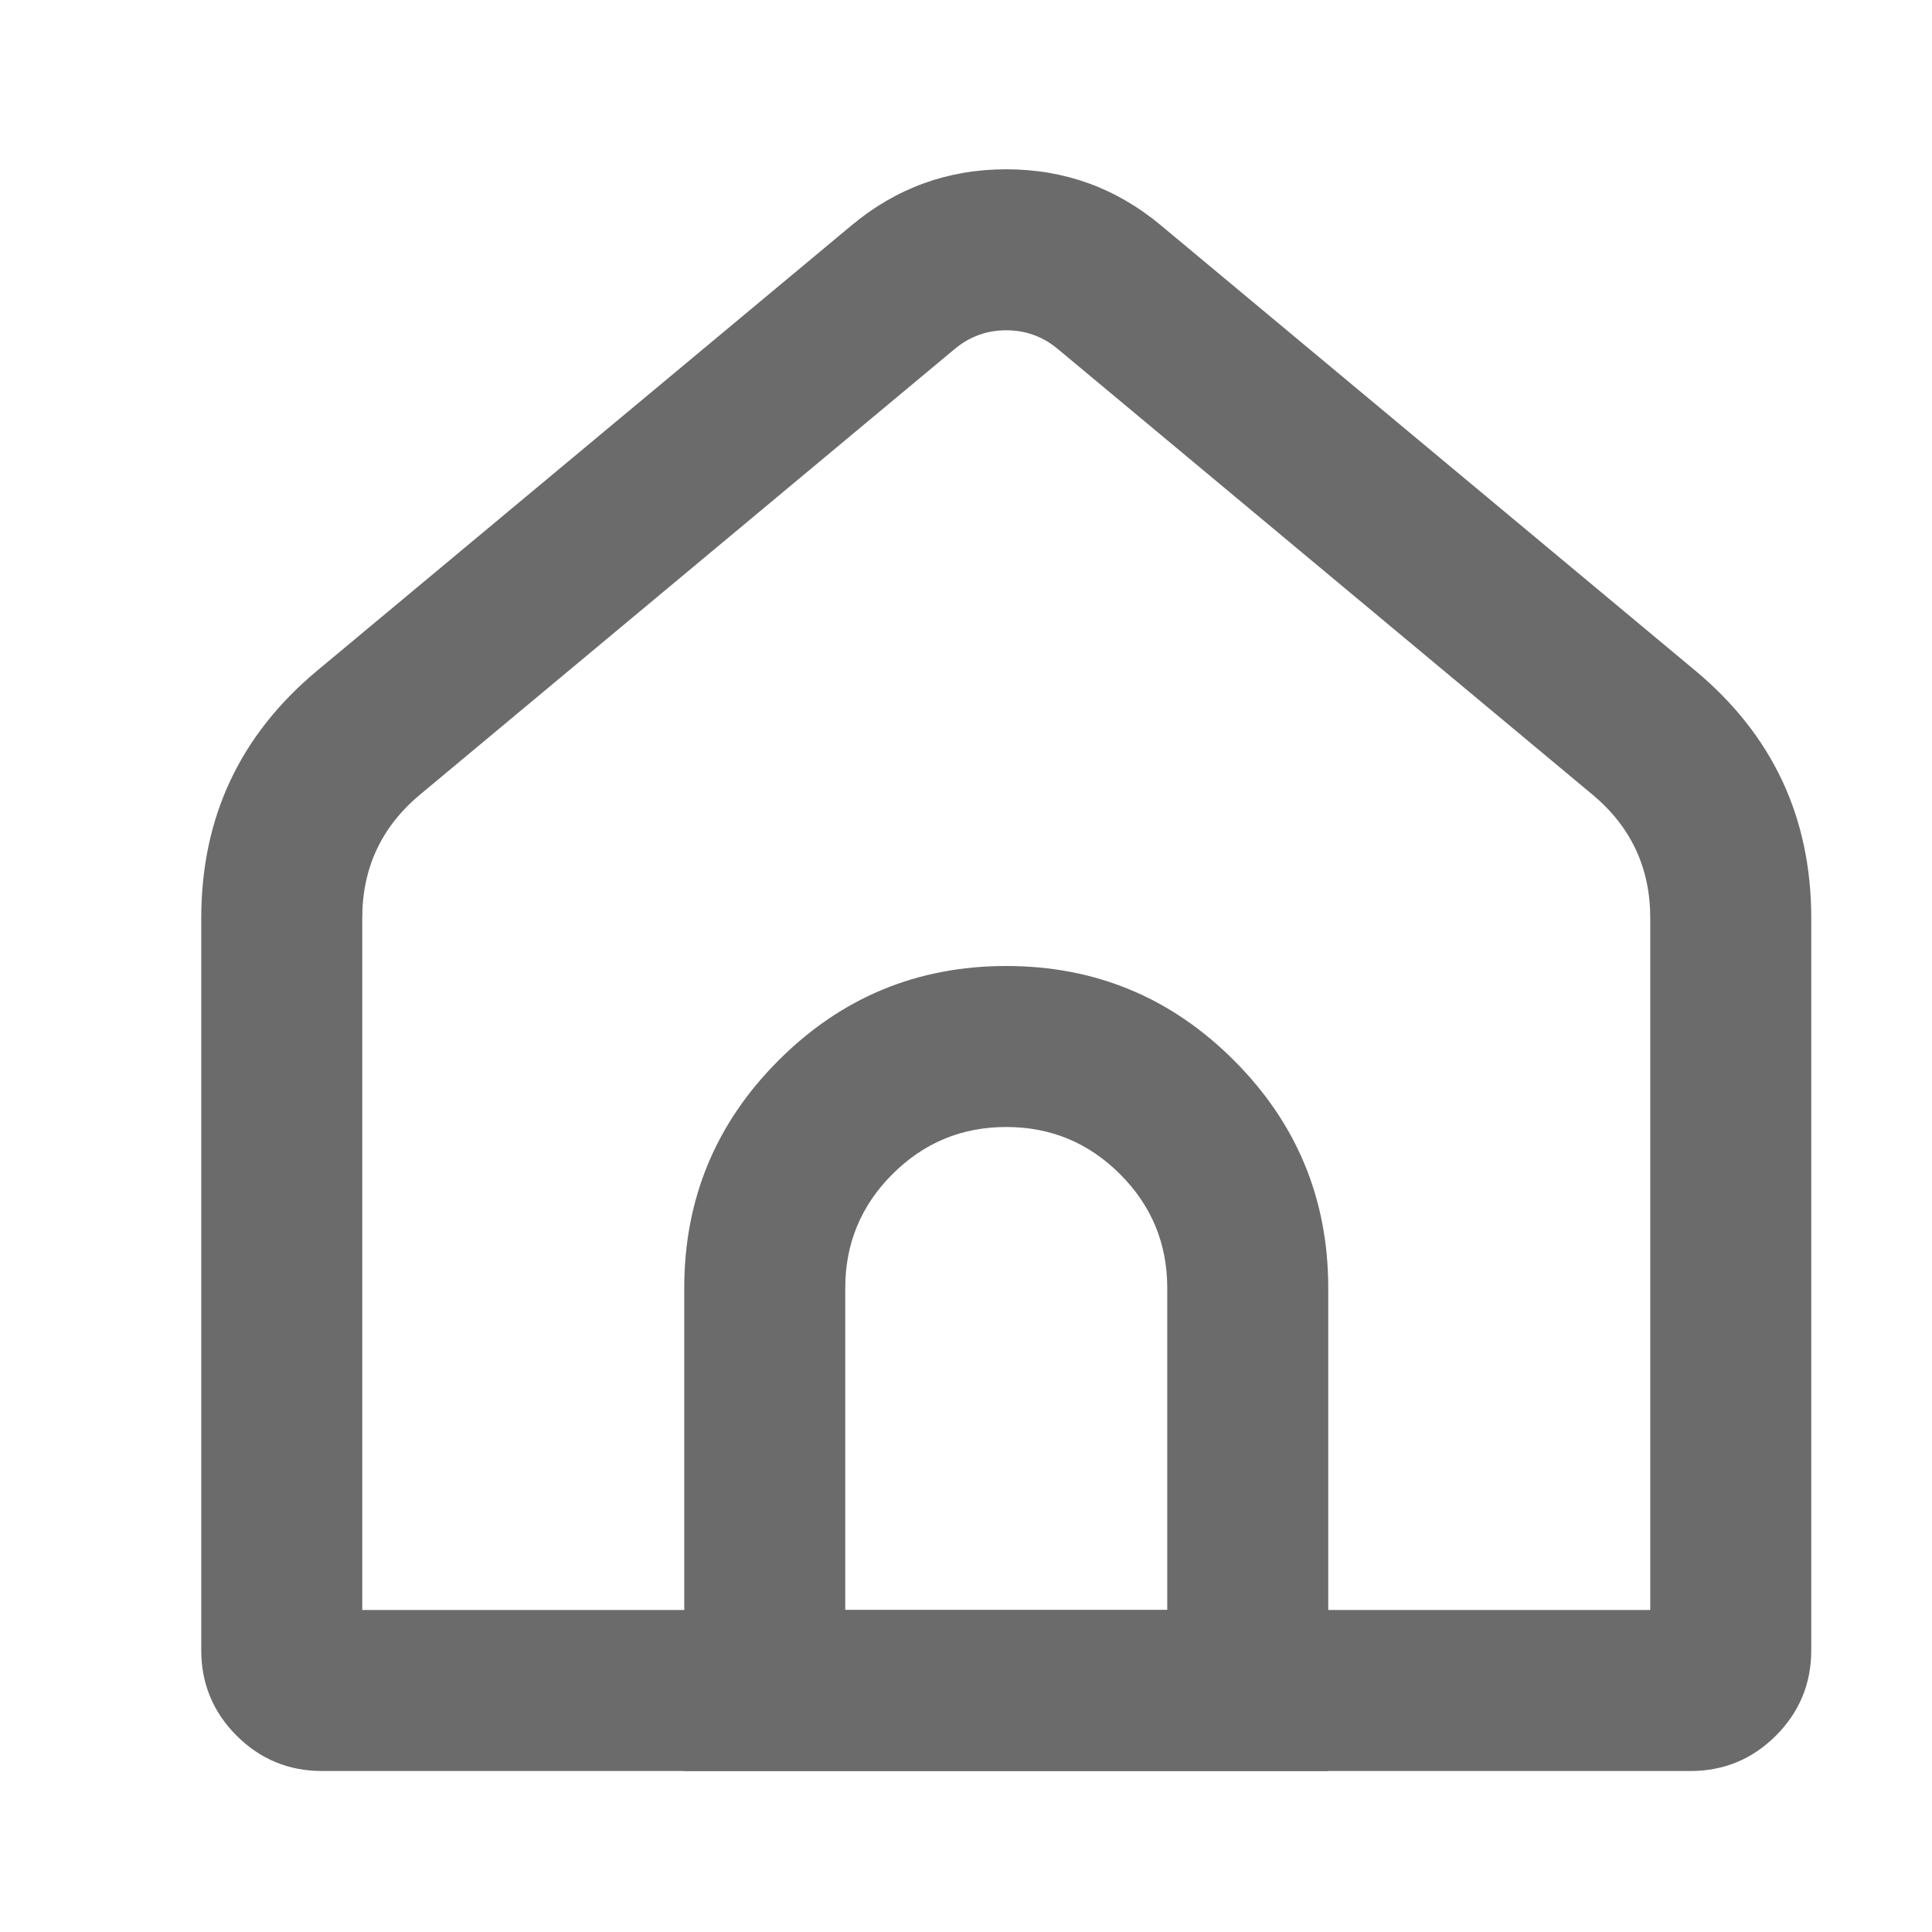
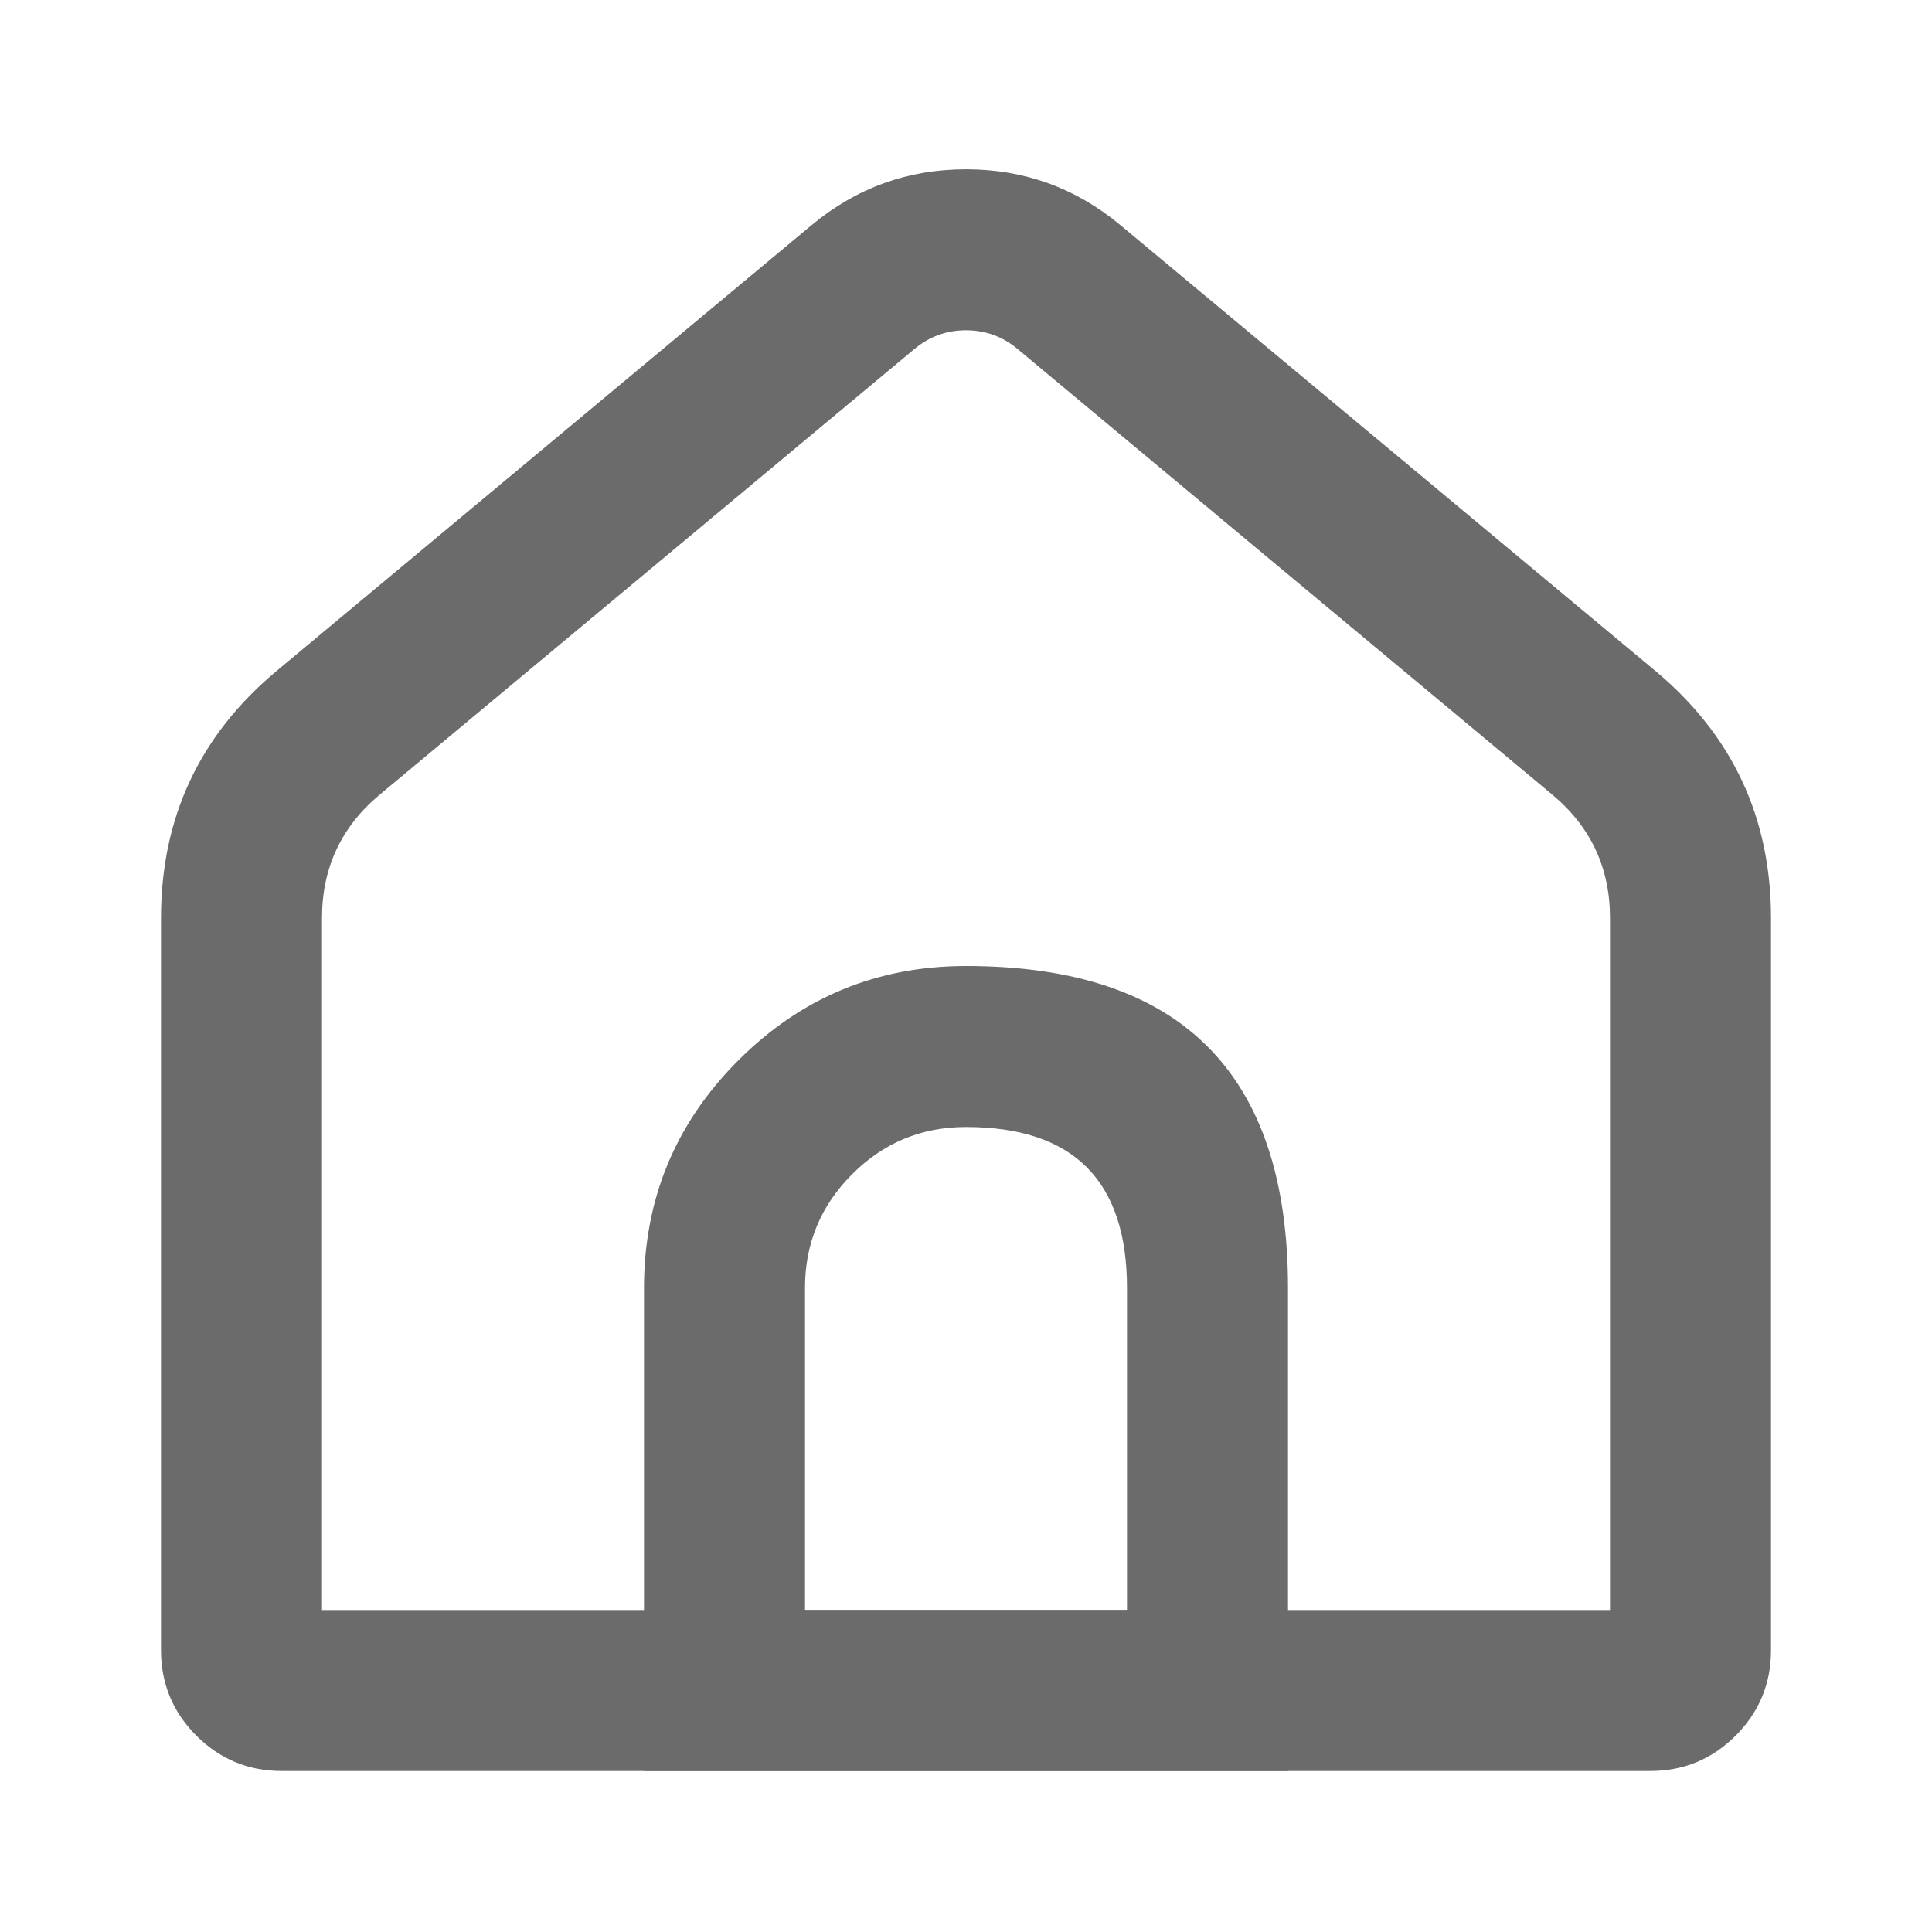
<svg xmlns="http://www.w3.org/2000/svg" width="24" height="24">
-   <path fill="#6B6B6B" transform="matrix(1 0 0 1 3.5 2.5)" d="M19 8.905Q19 7.032 17.561 5.832L10.921 0.299Q10.086 -0.397 9 -0.397Q7.914 -0.397 7.079 0.299L0.439 5.832Q-1 7.032 -1 8.905L-1 18Q-1 18.621 -0.561 19.061Q-0.121 19.5 0.5 19.5L17.5 19.5Q18.121 19.5 18.561 19.061Q19 18.621 19 18L19 8.905ZM9.64 1.835L16.28 7.369Q17 7.968 17 8.905L17 17.5L1 17.5L1 8.905Q1 7.968 1.72 7.369L8.36 1.835Q8.638 1.603 9 1.603Q9.362 1.603 9.64 1.835Z" fill-rule="evenodd" />
-   <path fill="#6B6B6B" transform="matrix(1 0 0 1 9.5 13)" d="M3 -1Q4.657 -1 5.828 0.172Q7 1.343 7 3L7 9L-1 9L-1 3Q-1 1.343 0.172 0.172Q1.343 -1 3 -1ZM3 1Q2.172 1 1.586 1.586Q1 2.172 1 3L1 8L0 8L0 7L6 7L6 8L5 8L5 3Q5 2.172 4.414 1.586Q3.828 1 3 1Z" />
+   <path fill="#6B6B6B" transform="matrix(1 0 0 1 3 2.5)" d="M17.561 5.832Q19 7.032 19 8.905L19 18Q19 18.621 18.561 19.061Q18.121 19.5 17.5 19.5L0.5 19.5Q-0.121 19.5 -0.561 19.061Q-1 18.621 -1 18L-1 8.905Q-1 7.032 0.439 5.832L7.079 0.299Q7.914 -0.397 9 -0.397Q10.086 -0.397 10.921 0.299L17.561 5.832ZM16.28 7.369L9.64 1.835Q9.362 1.603 9 1.603Q8.638 1.603 8.36 1.835L1.72 7.369Q1 7.968 1 8.905L1 17.5L17 17.5L17 8.905Q17 7.968 16.28 7.369Z" />
+   <path fill="#6B6B6B" transform="matrix(1 0 0 1 9 13)" d="M3 -1Q7 -1 7 3L7 9L-1 9L-1 3Q-1 1.343 0.172 0.172Q1.343 -1 3 -1L3 -1ZM3 1Q2.172 1 1.586 1.586Q1 2.172 1 3L1 8L0 8L0 7L6 7L6 8L5 8L5 3Q5 1 3 1L3 1Z" />
</svg>
